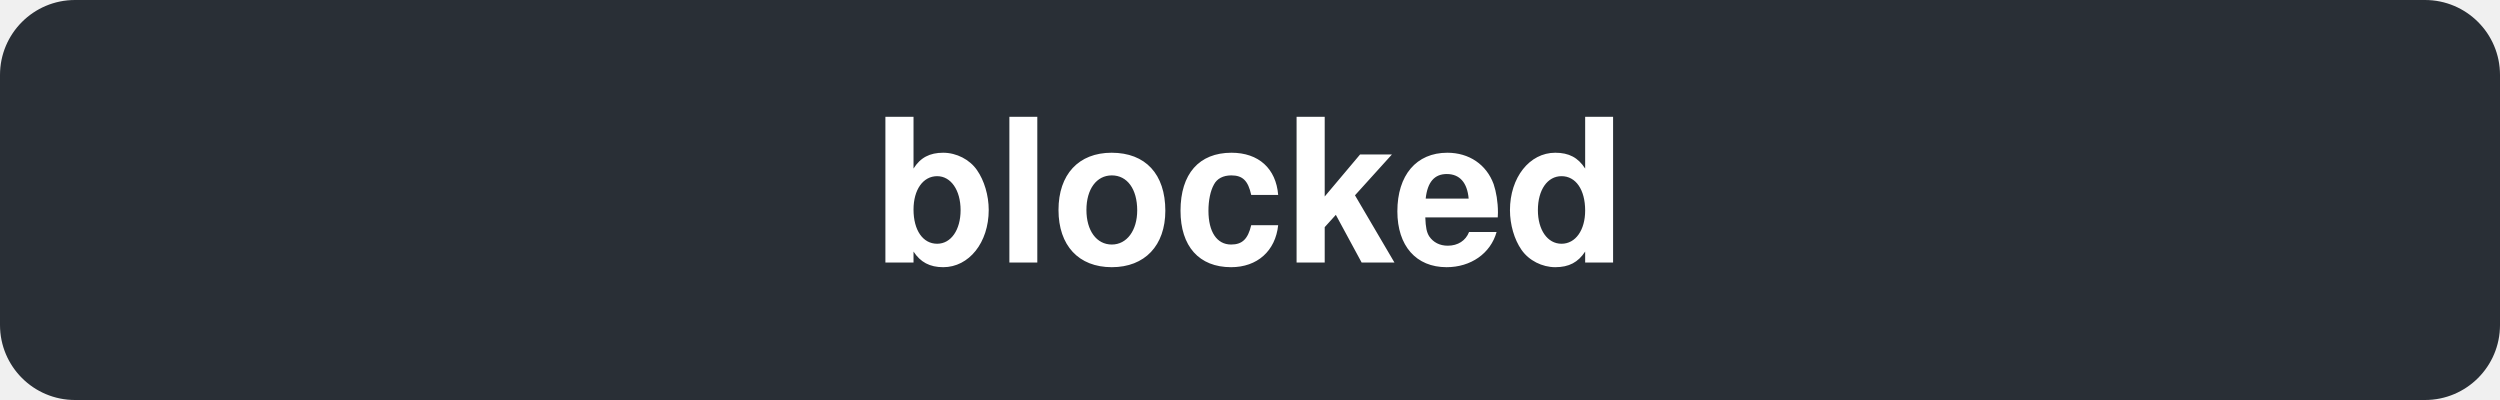
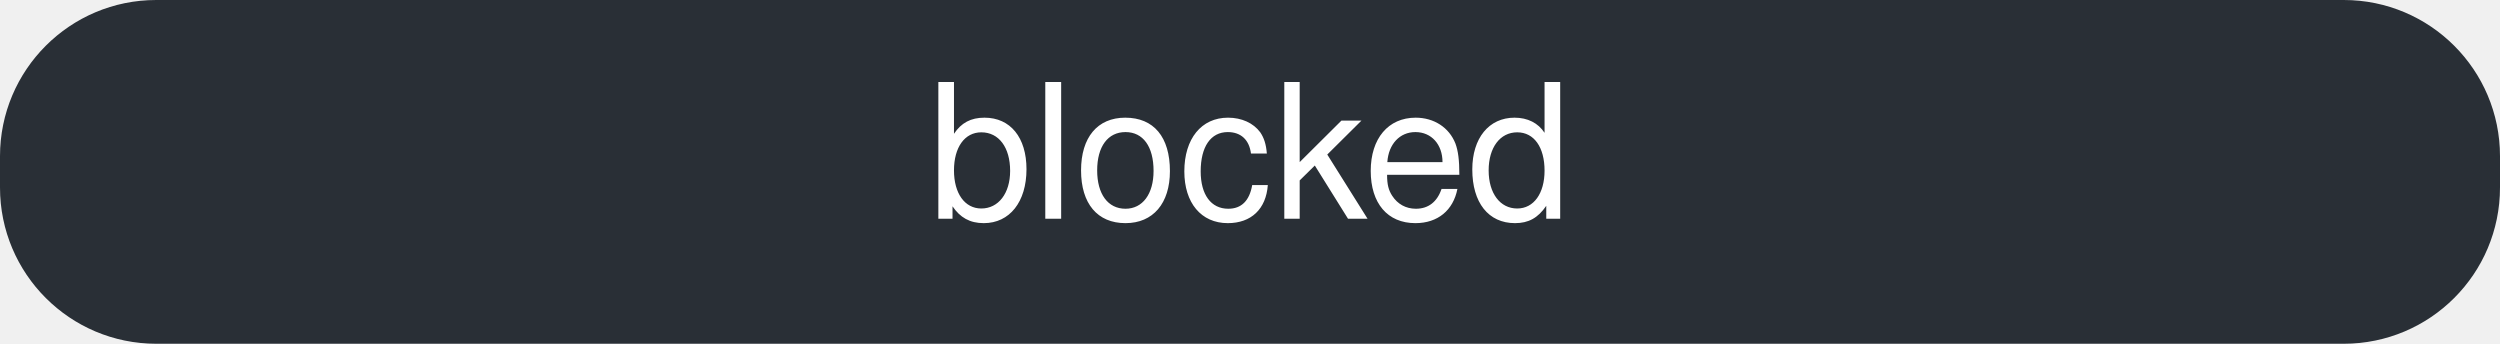
- <svg xmlns="http://www.w3.org/2000/svg" width="200" height="32">
+ <svg xmlns="http://www.w3.org/2000/svg" width="160" height="22">
  <clipPath id="a">
-     <rect width="200" height="32" rx="6" fill="#fff" />
+     <rect width="160" height="22" rx="10" fill="#fff" />
  </clipPath>
  <g clip-path="url(#a)">
-     <path fill="#292f36" d="M0 0h200v32H0z" />
+     <path fill="#292f36" d="M0 0h160v22H0z" />
  </g>
-   <g fill="#fff" font-family="Helvetica, arial, nimbussansl, liberationsans, freesans, clean, sans-serif" font-size="16" font-weight="600" text-anchor="middle">
-     <text x="100" y="21">blocked</text>
+   <g fill="#fff" font-family="Helvetica, arial, nimbussansl, liberationsans, freesans, clean, sans-serif" font-size="12" font-weight="400" text-anchor="middle">
+     <text x="80" y="14">blocked</text>
  </g>
</svg>
